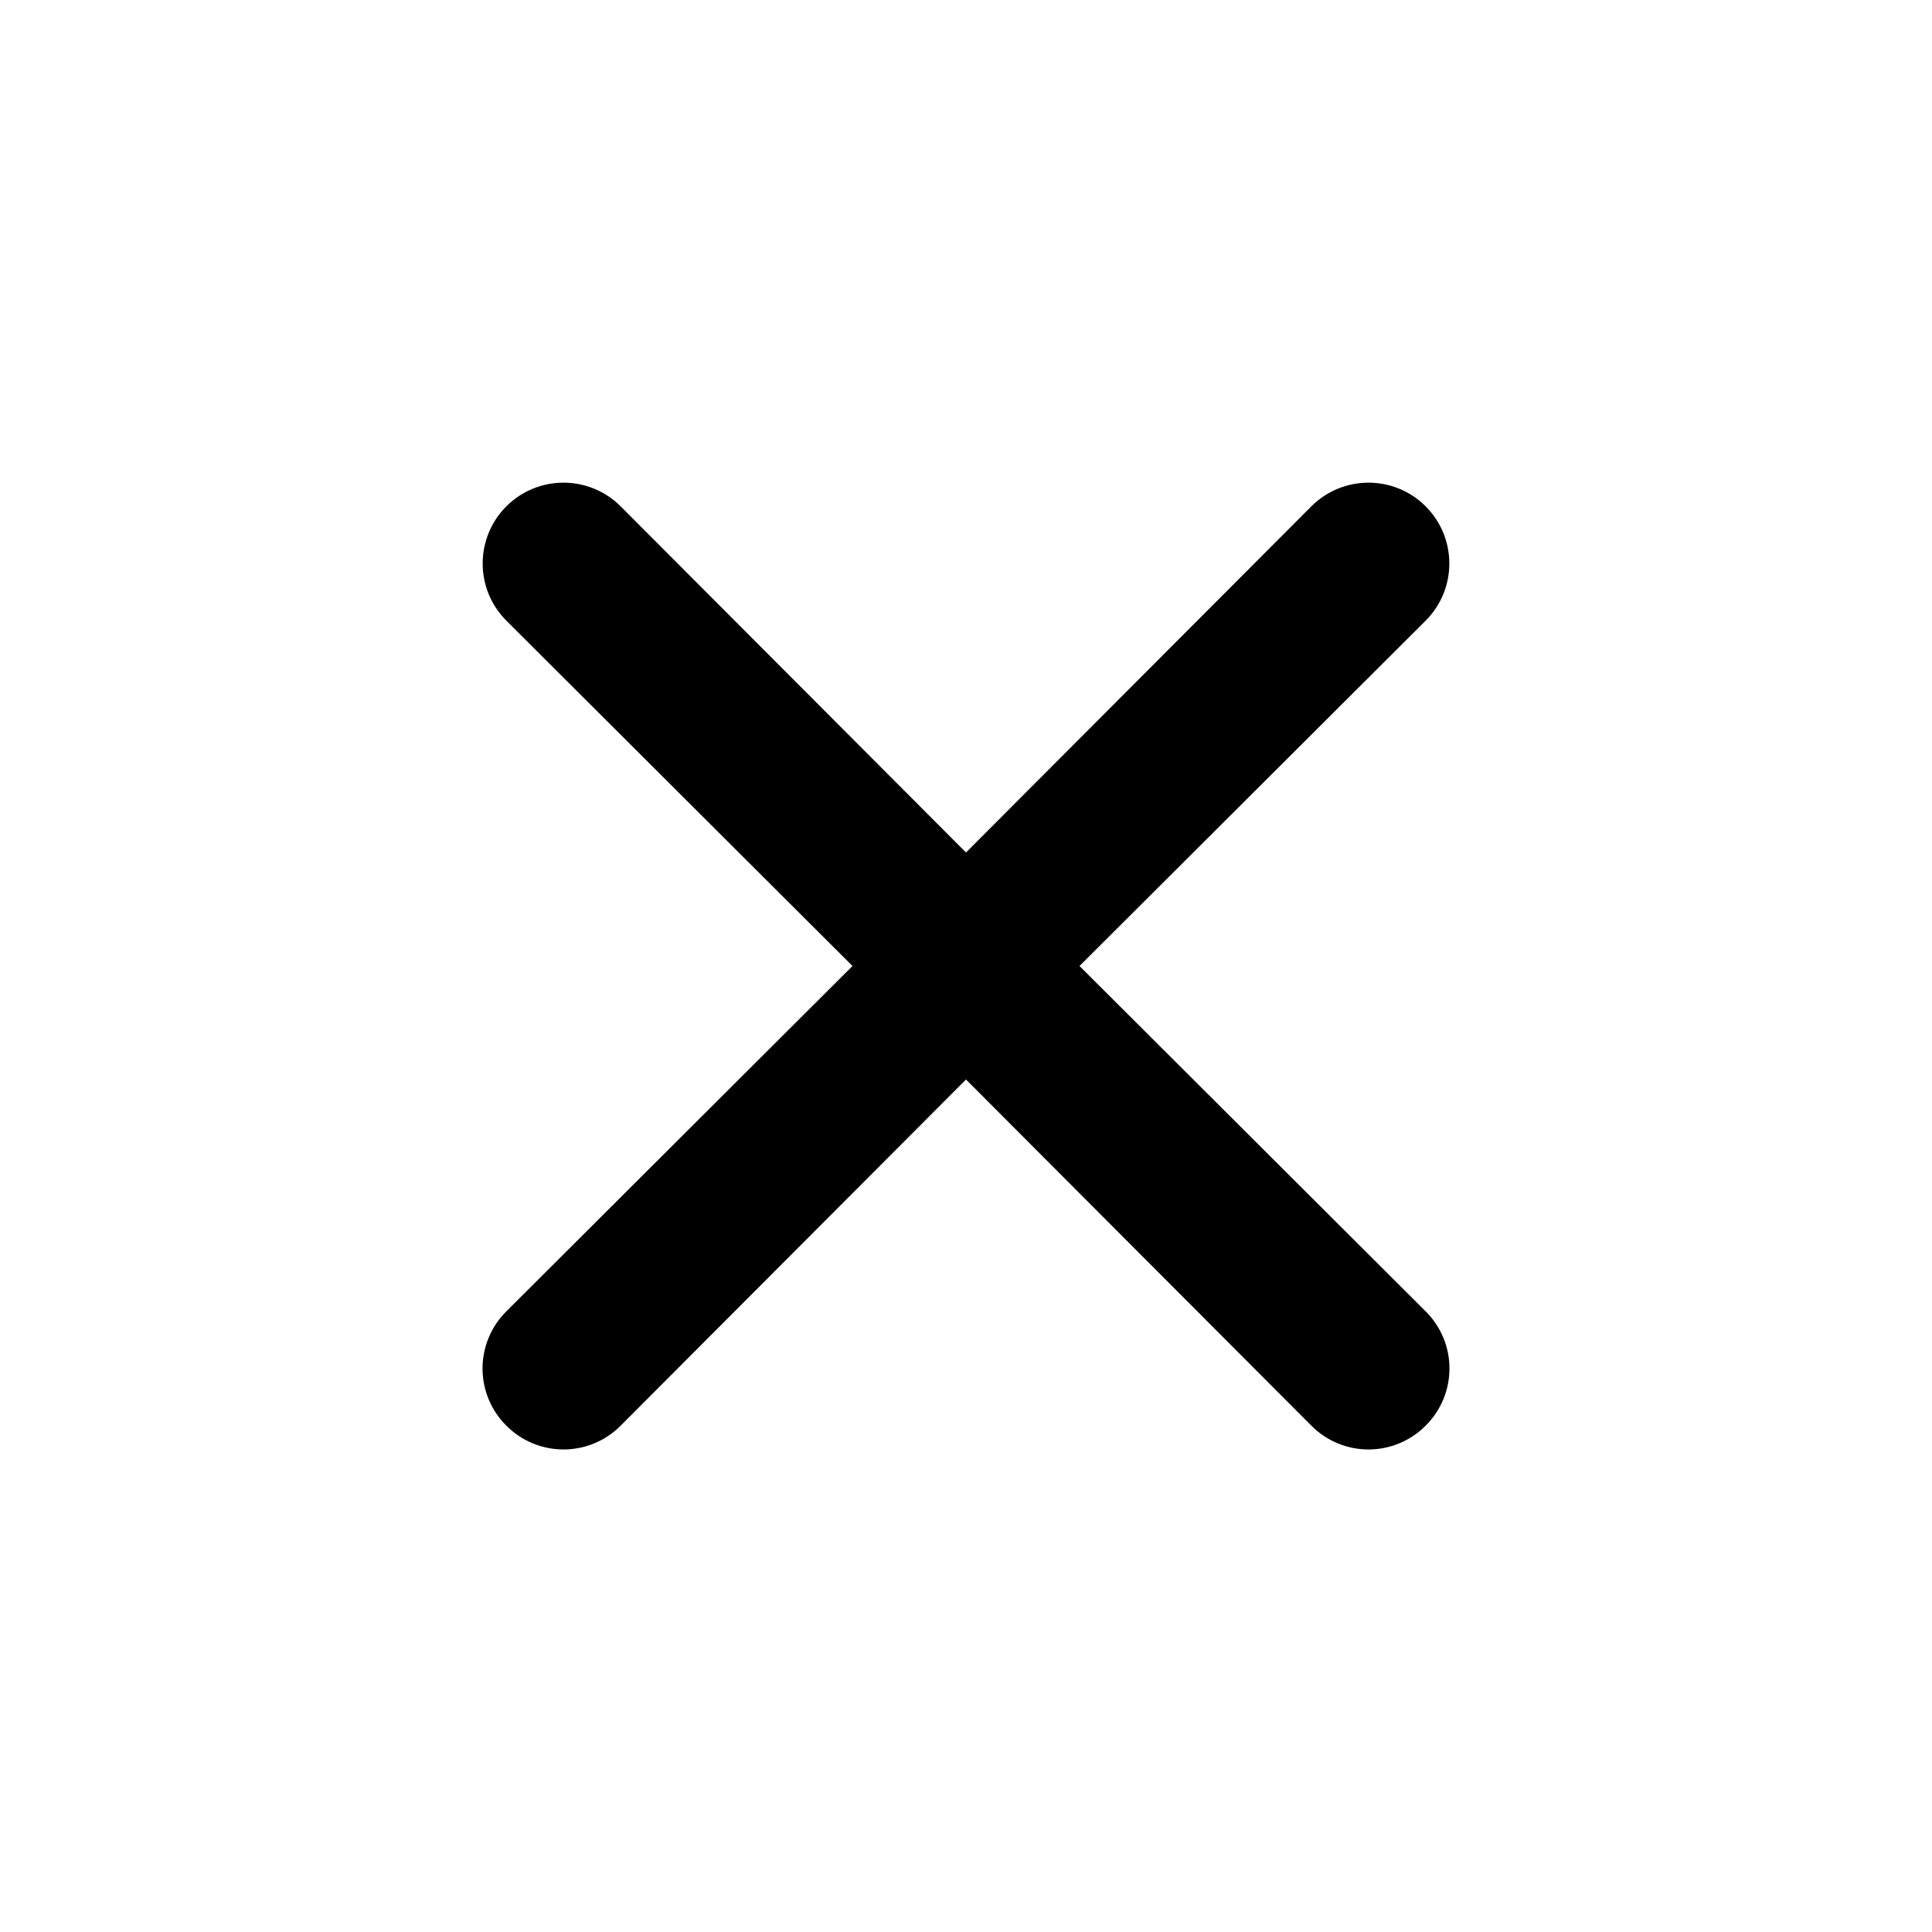
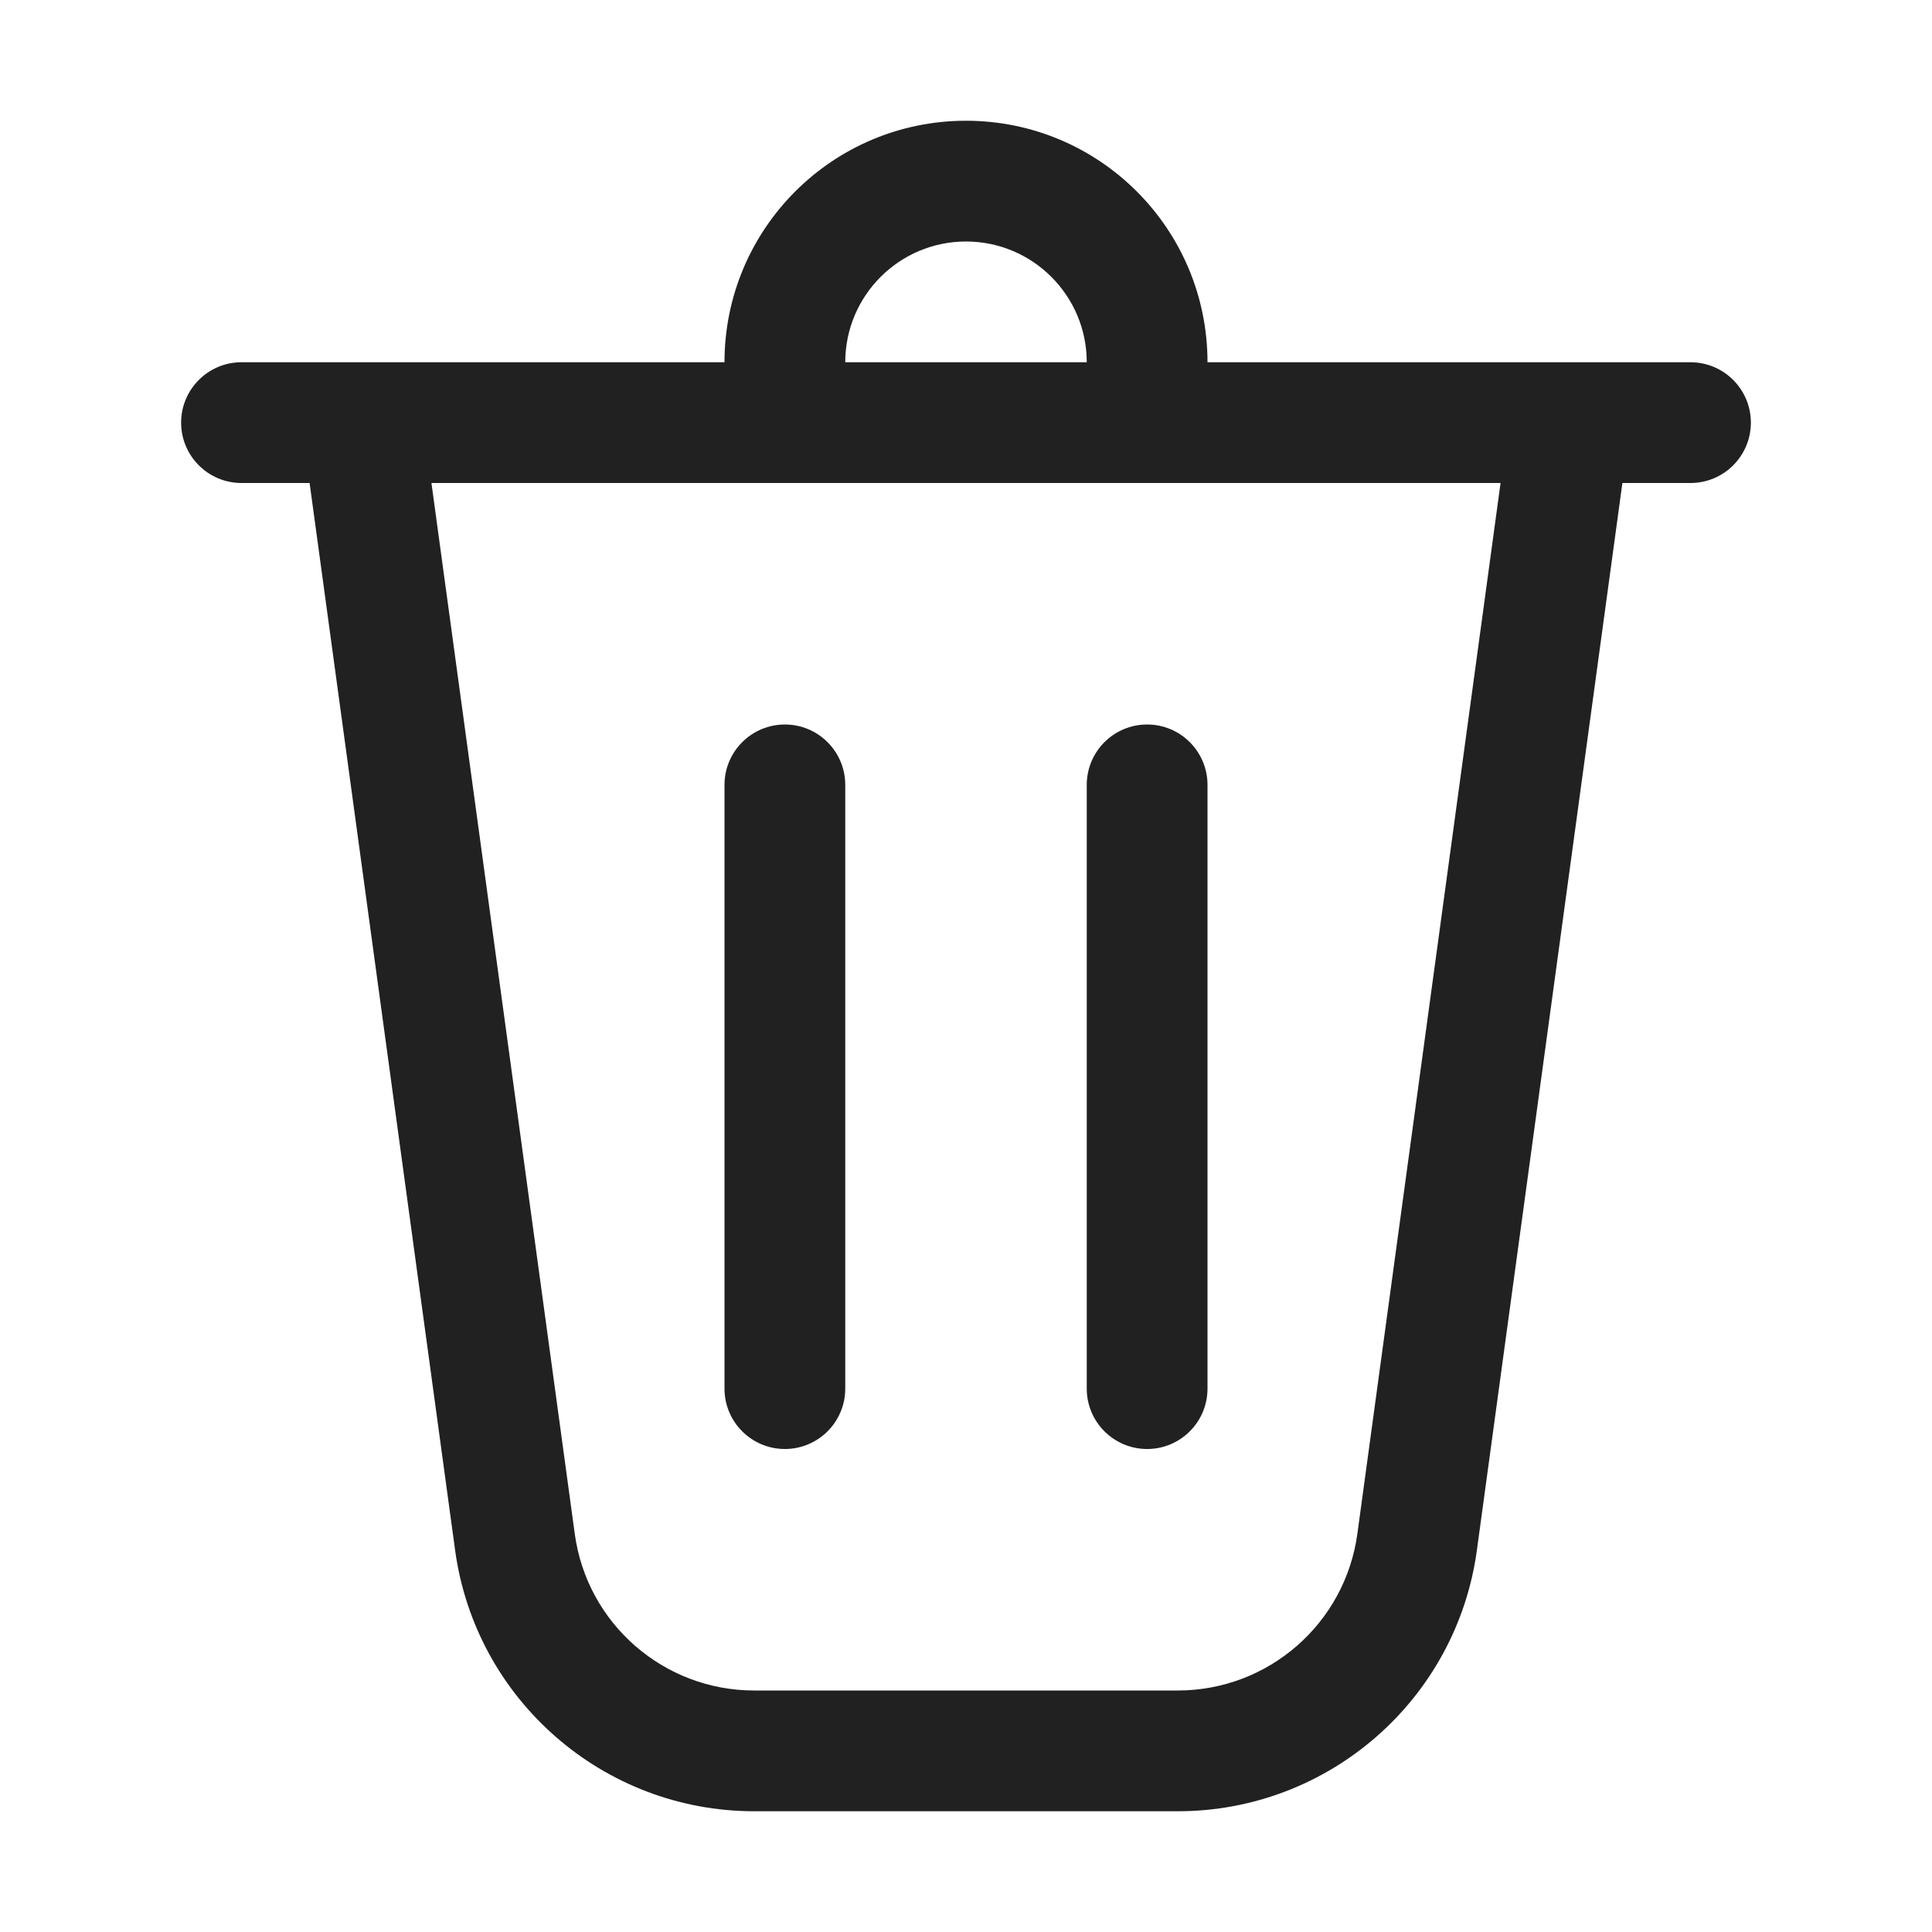
- <svg xmlns="http://www.w3.org/2000/svg" viewBox="0 0 24 24">
-   <path d="M13.41,12l4.3-4.29a1,1,0,1,0-1.42-1.42L12,10.59,7.71,6.29A1,1,0,0,0,6.29,7.71L10.59,12l-4.3,4.29a1,1,0,0,0,0,1.42,1,1,0,0,0,1.42,0L12,13.41l4.29,4.3a1,1,0,0,0,1.42,0,1,1,0,0,0,0-1.42Z" />
+ <svg xmlns="http://www.w3.org/2000/svg" width="16" height="16" viewBox="0 0 16 16" fill="none">
+   <path d="M7 3H9C9 2.448 8.552 2 8 2C7.448 2 7 2.448 7 3ZM6 3C6 1.895 6.895 1 8 1C9.105 1 10 1.895 10 3H14C14.276 3 14.5 3.224 14.5 3.5C14.5 3.776 14.276 4 14 4H13.436L12.231 12.838C12.062 14.076 11.004 15 9.754 15H6.246C4.996 15 3.938 14.076 3.769 12.838L2.564 4H2C1.724 4 1.5 3.776 1.5 3.5C1.5 3.224 1.724 3 2 3H6ZM7 6.5C7 6.224 6.776 6 6.5 6C6.224 6 6 6.224 6 6.5V11.5C6 11.776 6.224 12 6.5 12C6.776 12 7 11.776 7 11.5V6.5ZM9.5 6C9.776 6 10 6.224 10 6.5V11.5C10 11.776 9.776 12 9.5 12C9.224 12 9 11.776 9 11.5V6.5C9 6.224 9.224 6 9.5 6ZM4.76 12.703C4.861 13.446 5.496 14 6.246 14H9.754C10.504 14 11.139 13.446 11.241 12.703L12.427 4H3.573L4.76 12.703Z" fill="#212121" />
</svg>
